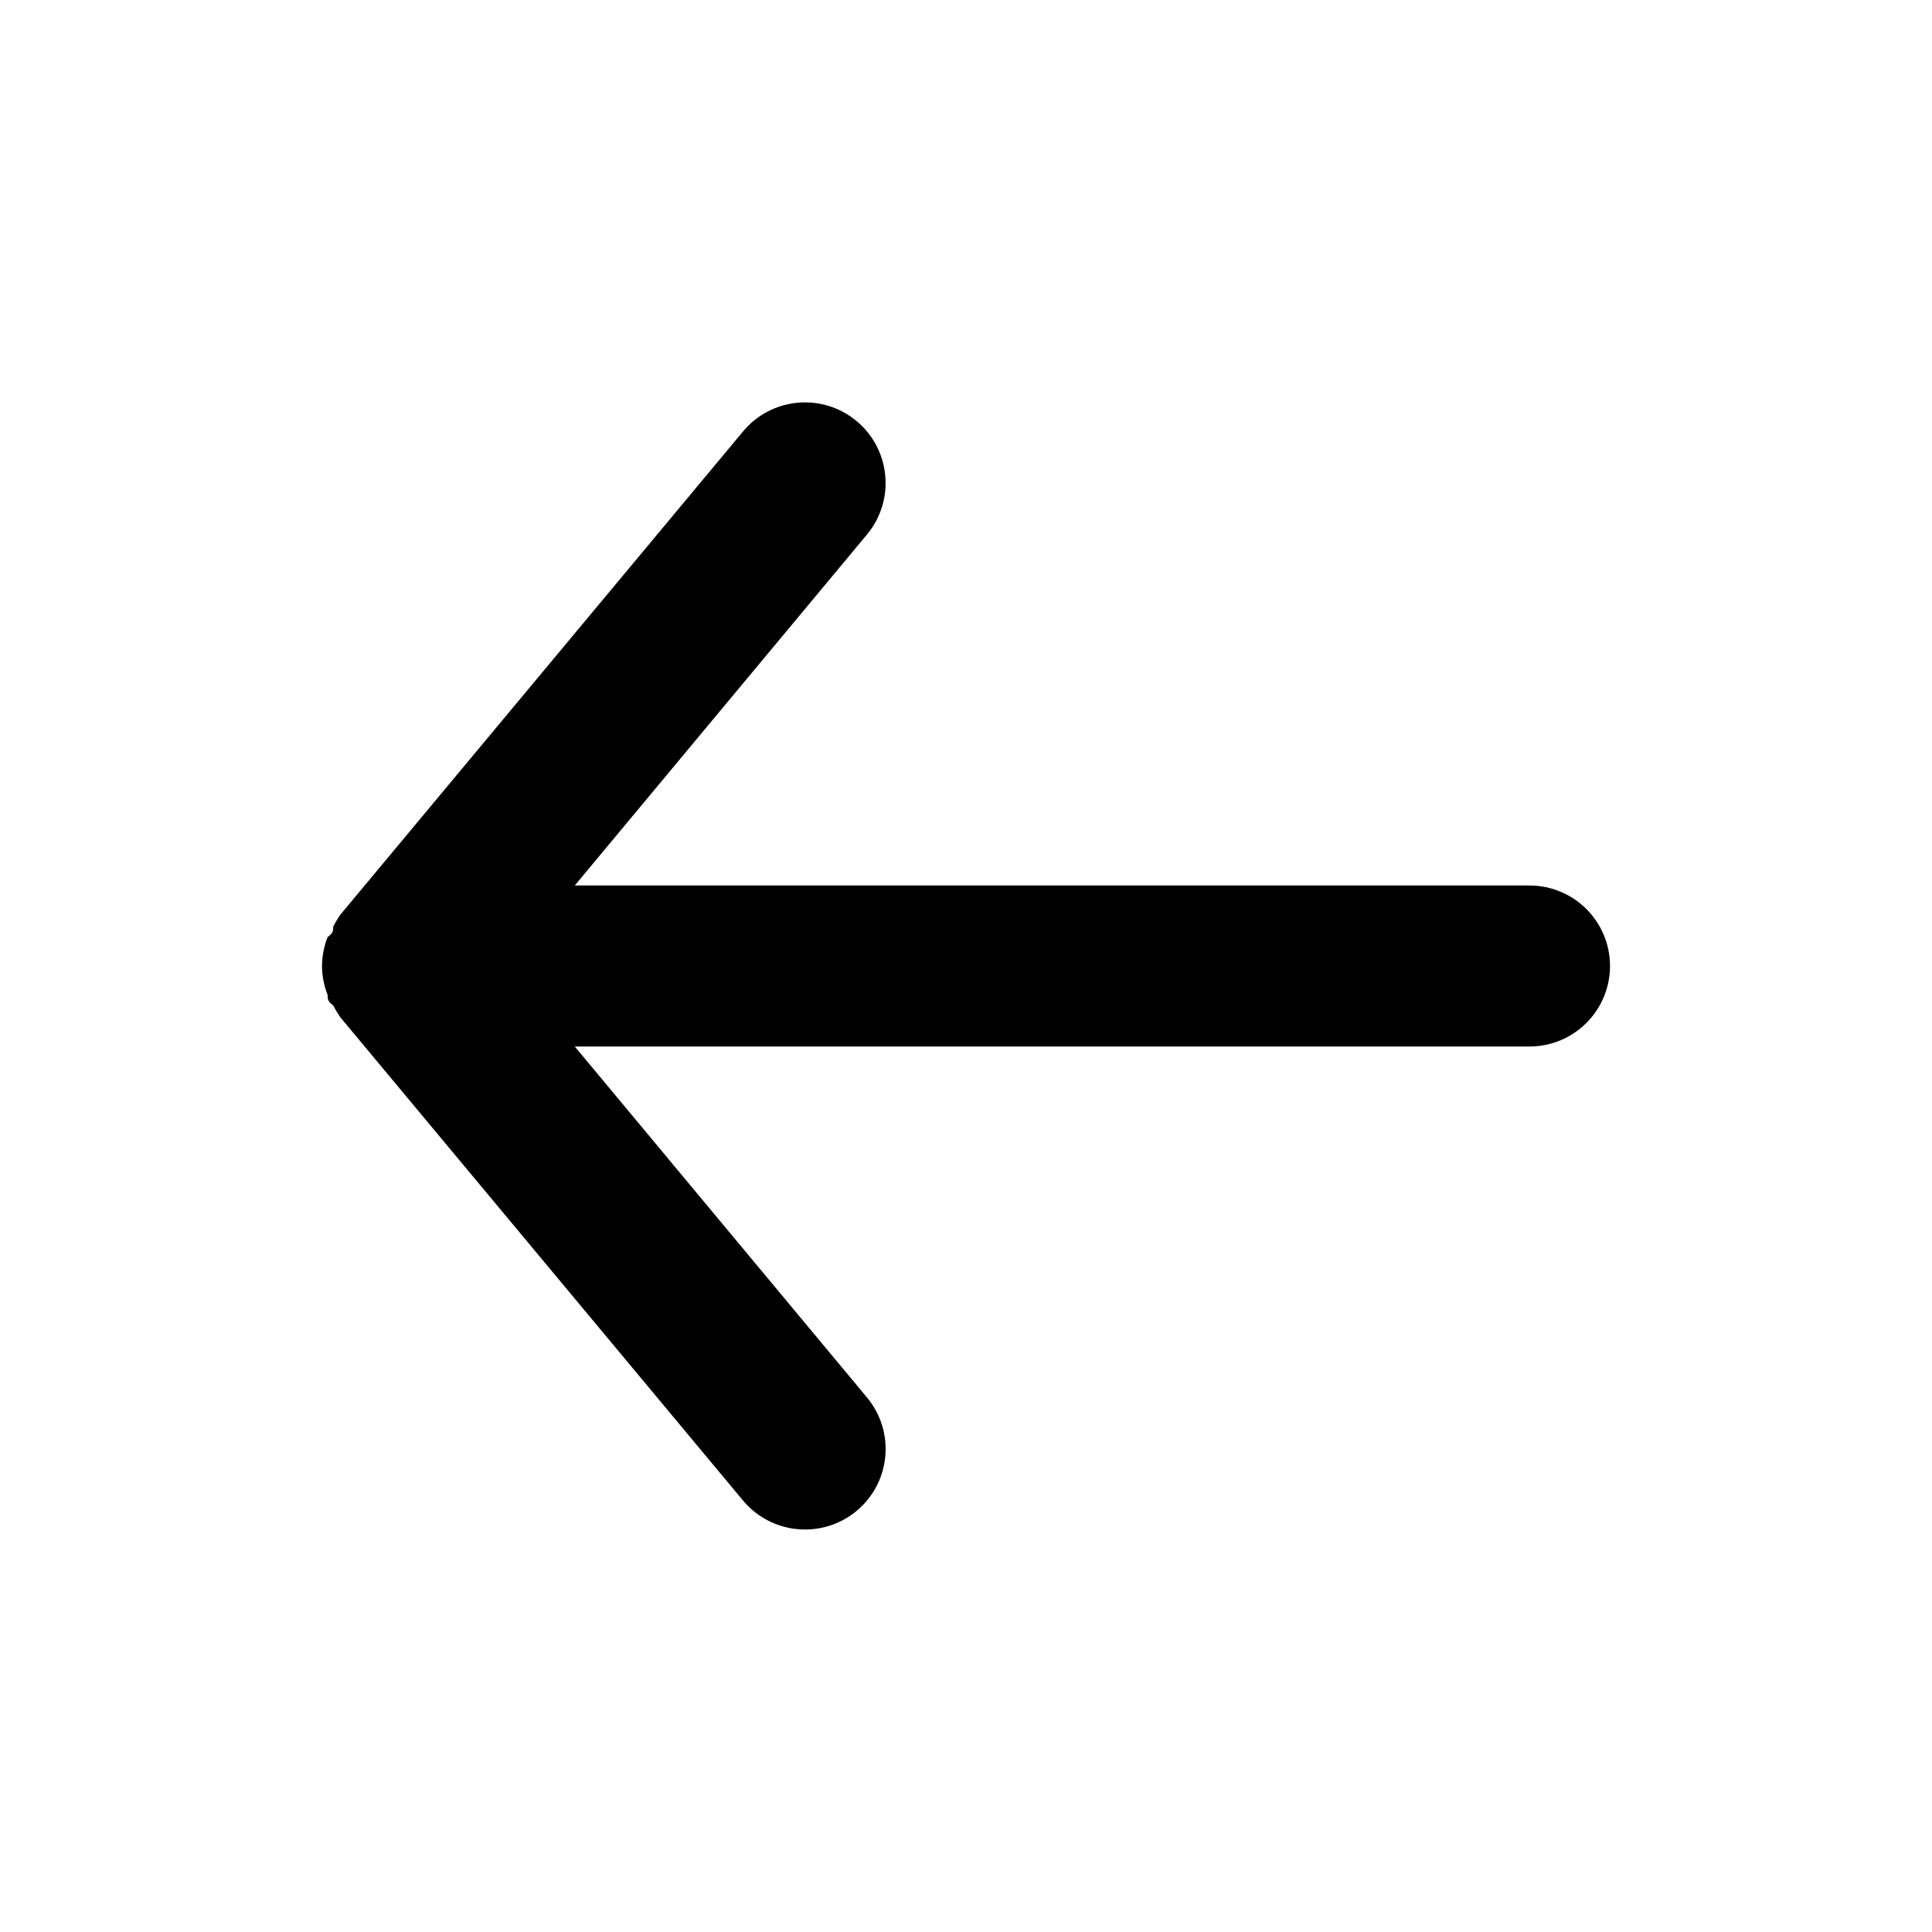
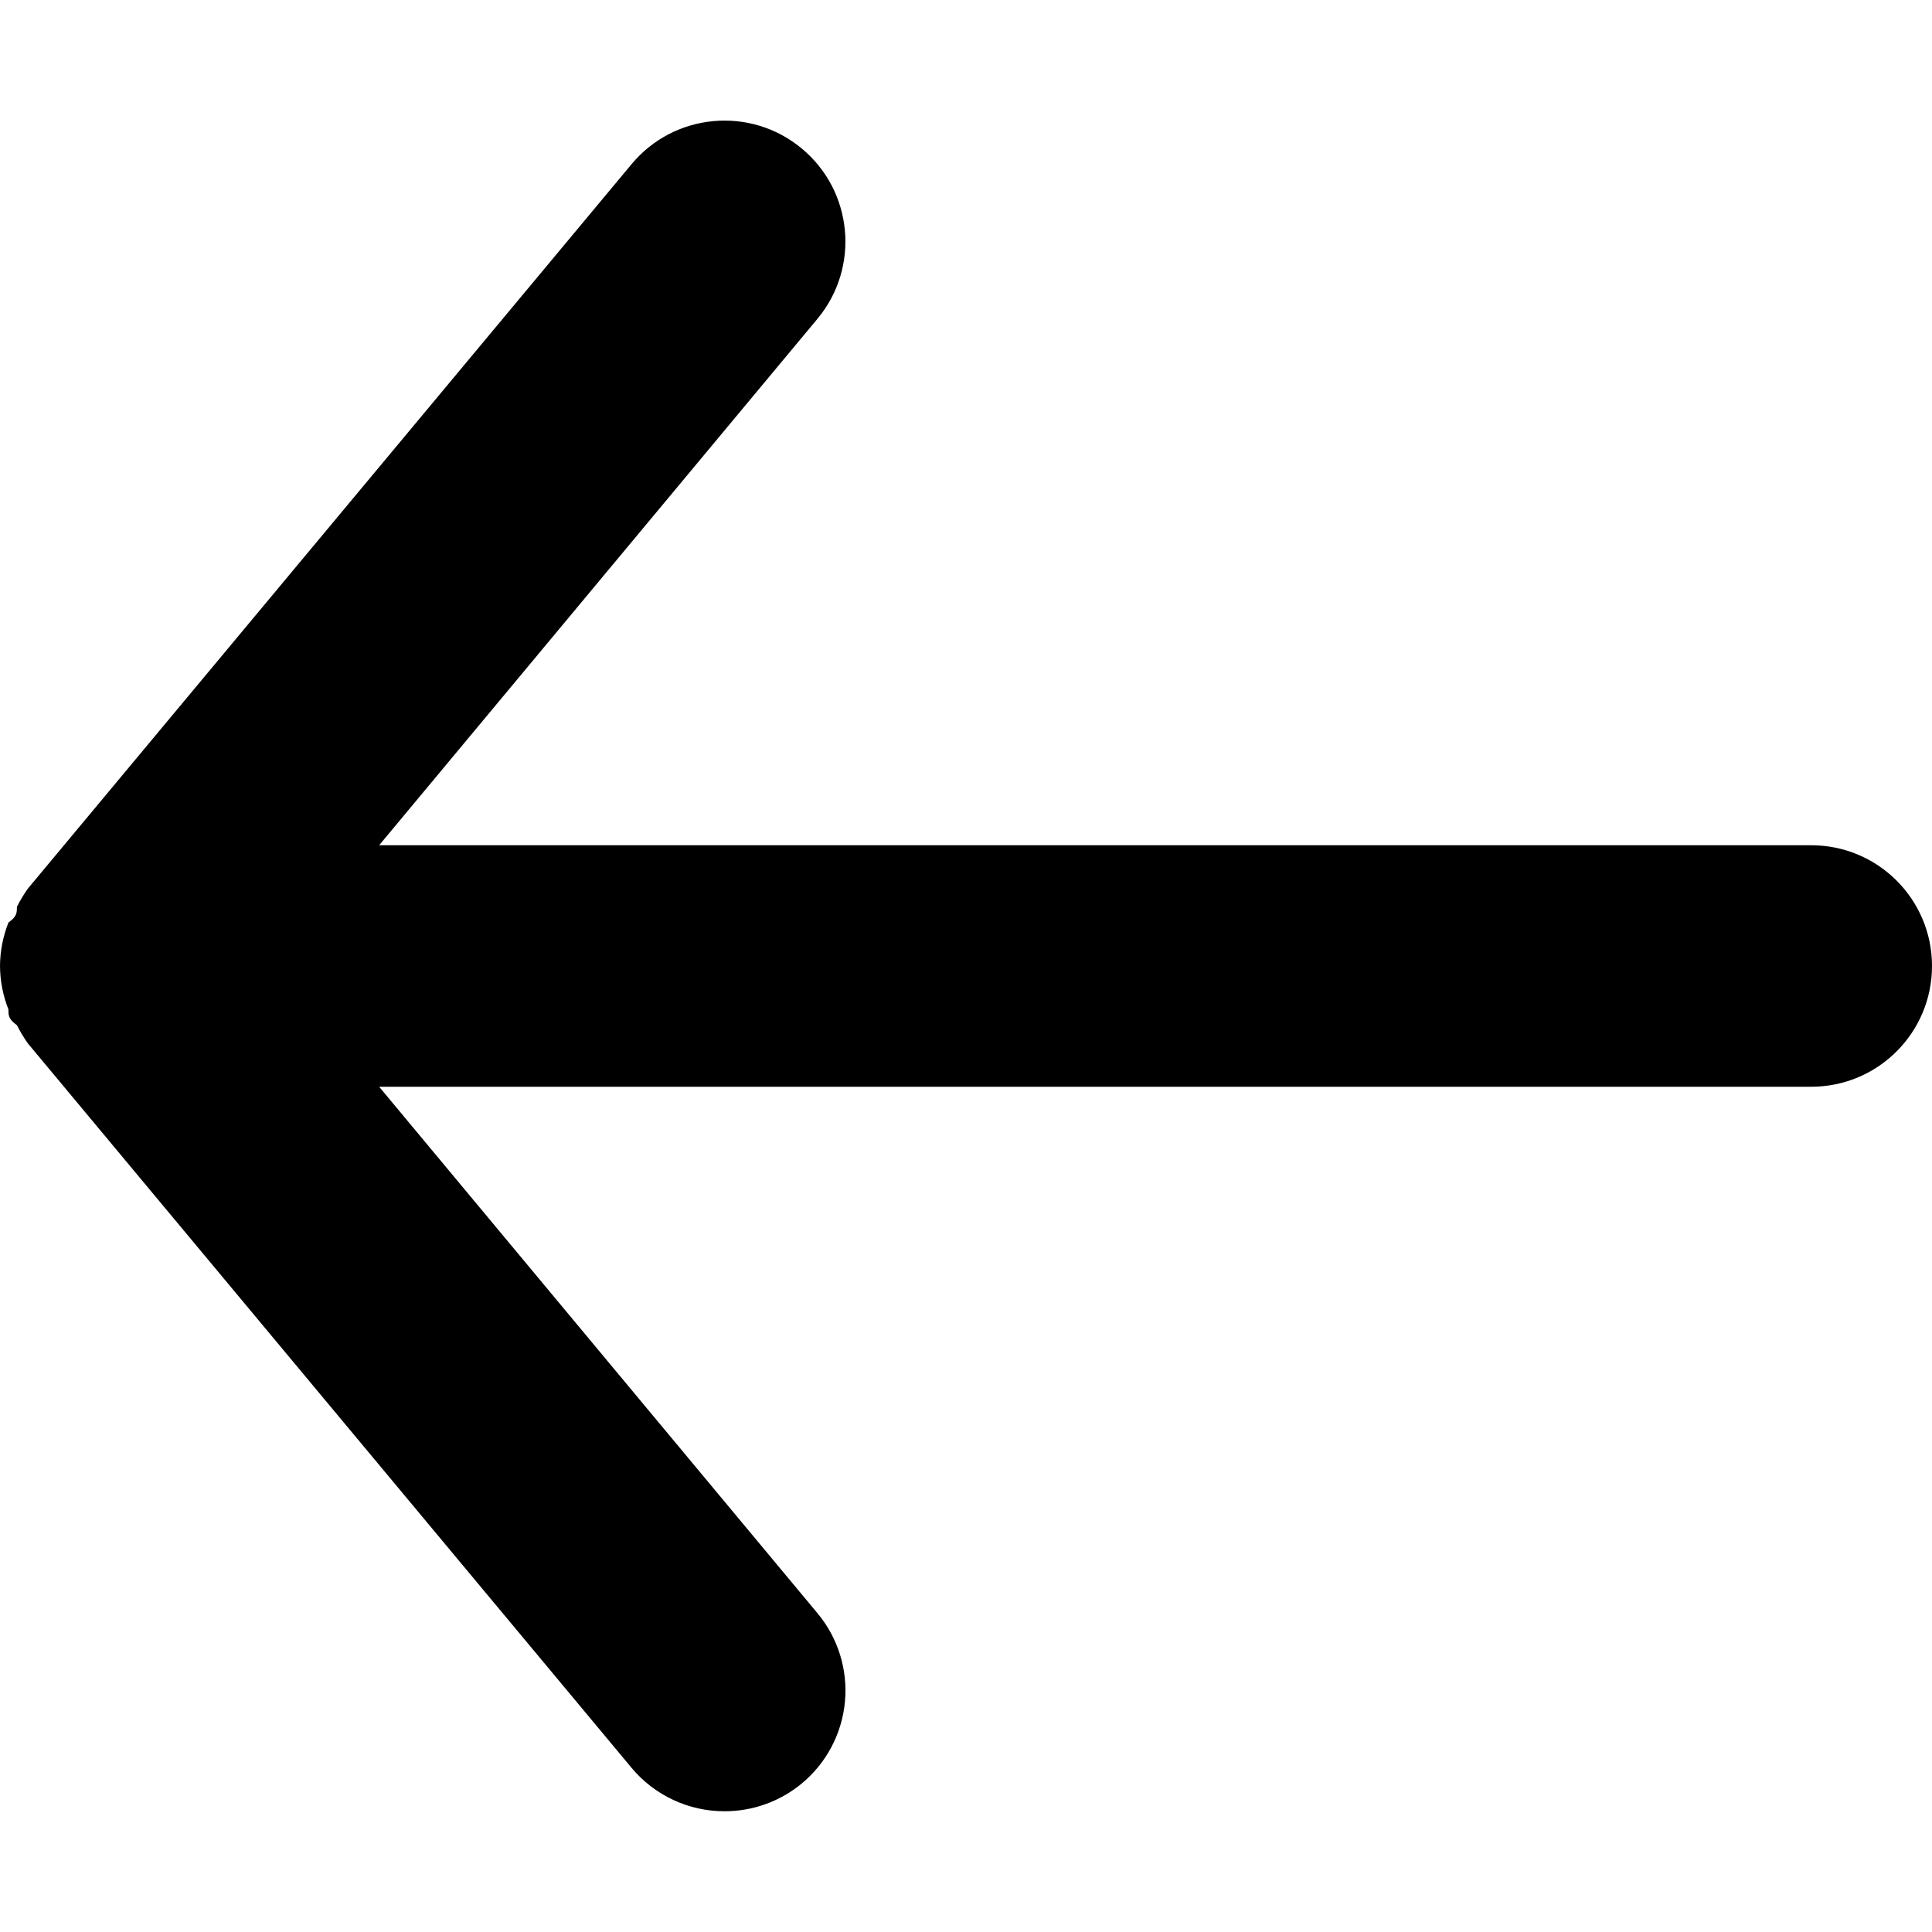
- <svg xmlns="http://www.w3.org/2000/svg" class="back-icon" viewBox="0 0 24 24">
+ <svg xmlns="http://www.w3.org/2000/svg" class="back-icon" viewBox="4 4 16 16">
  <g data-name="Layer 2">
    <g data-name="arrow-back">
      <rect width="24" height="24" transform="rotate(90 12 12)" opacity="0" />
      <path d="M19 11H7.14l3.63-4.36a1 1 0 1 0-1.54-1.28l-5 6a1.19 1.19 0 0 0-.09.15c0 .05 0 .08-.07.13A1 1 0 0 0 4 12a1 1 0 0 0 .07.36c0 .05 0 .08.07.13a1.19 1.19 0 0 0 .09.15l5 6A1 1 0 0 0 10 19a1 1 0 0 0 .64-.23 1 1 0 0 0 .13-1.41L7.14 13H19a1 1 0 0 0 0-2z" />
    </g>
  </g>
</svg>
